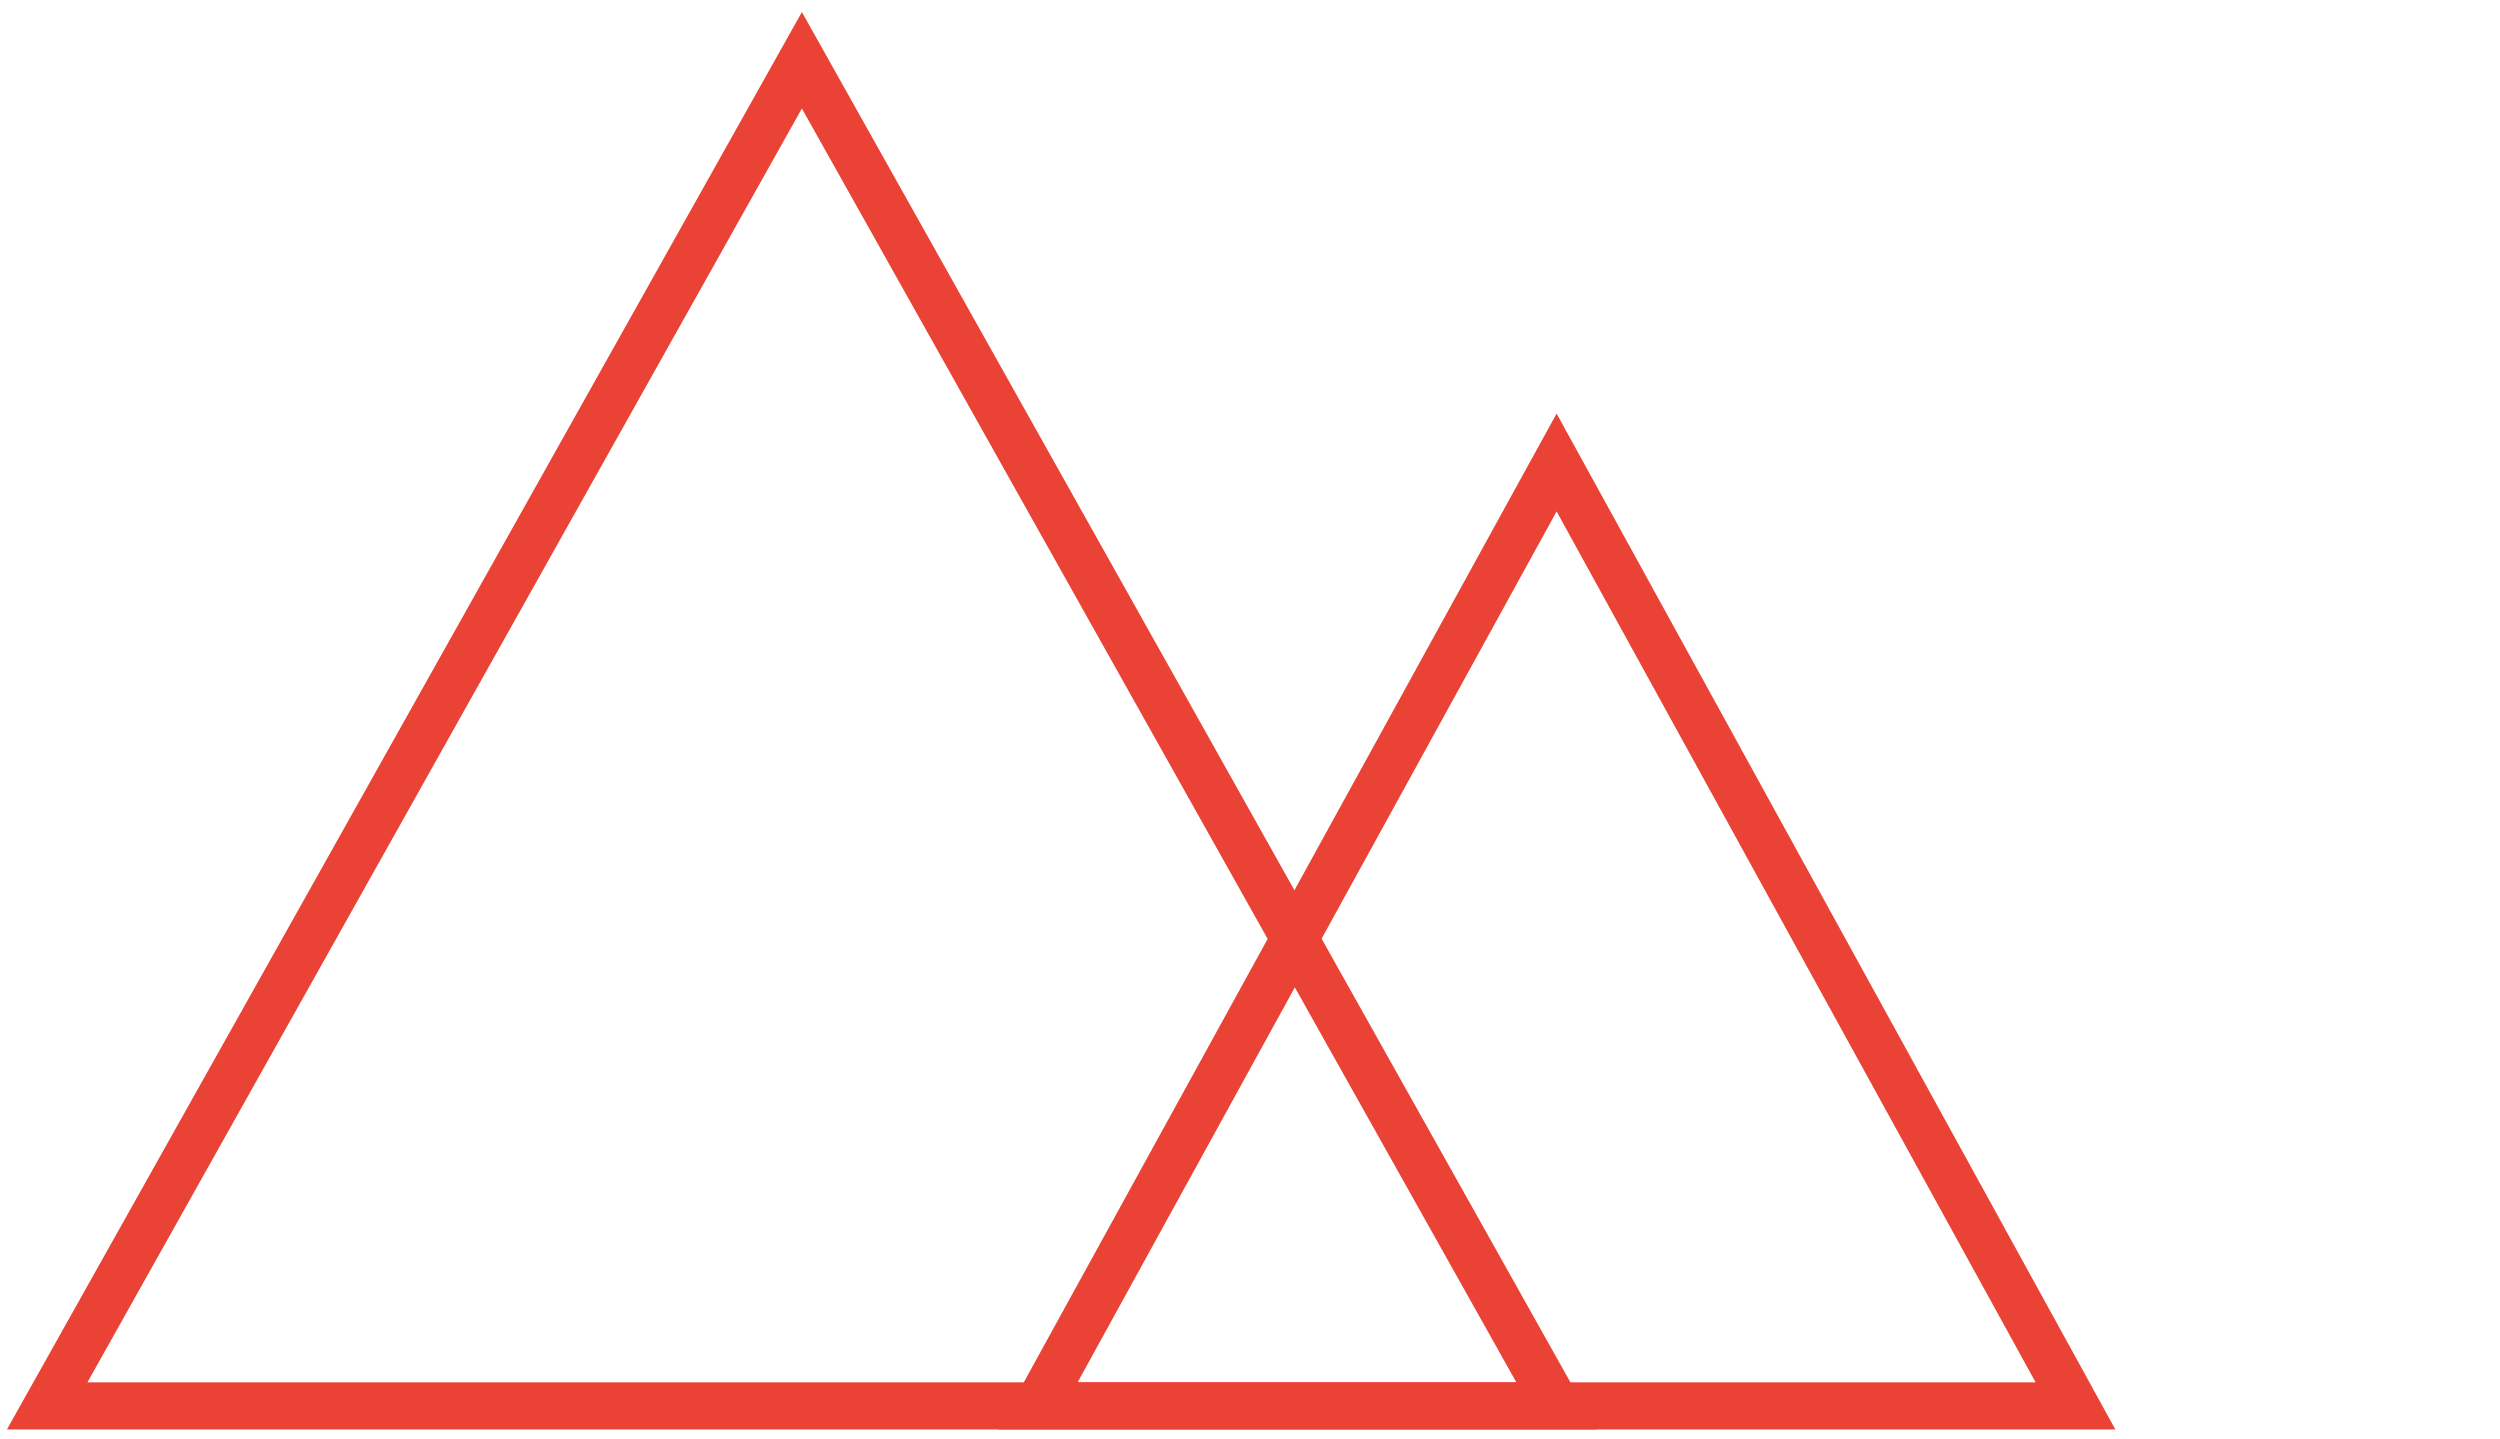
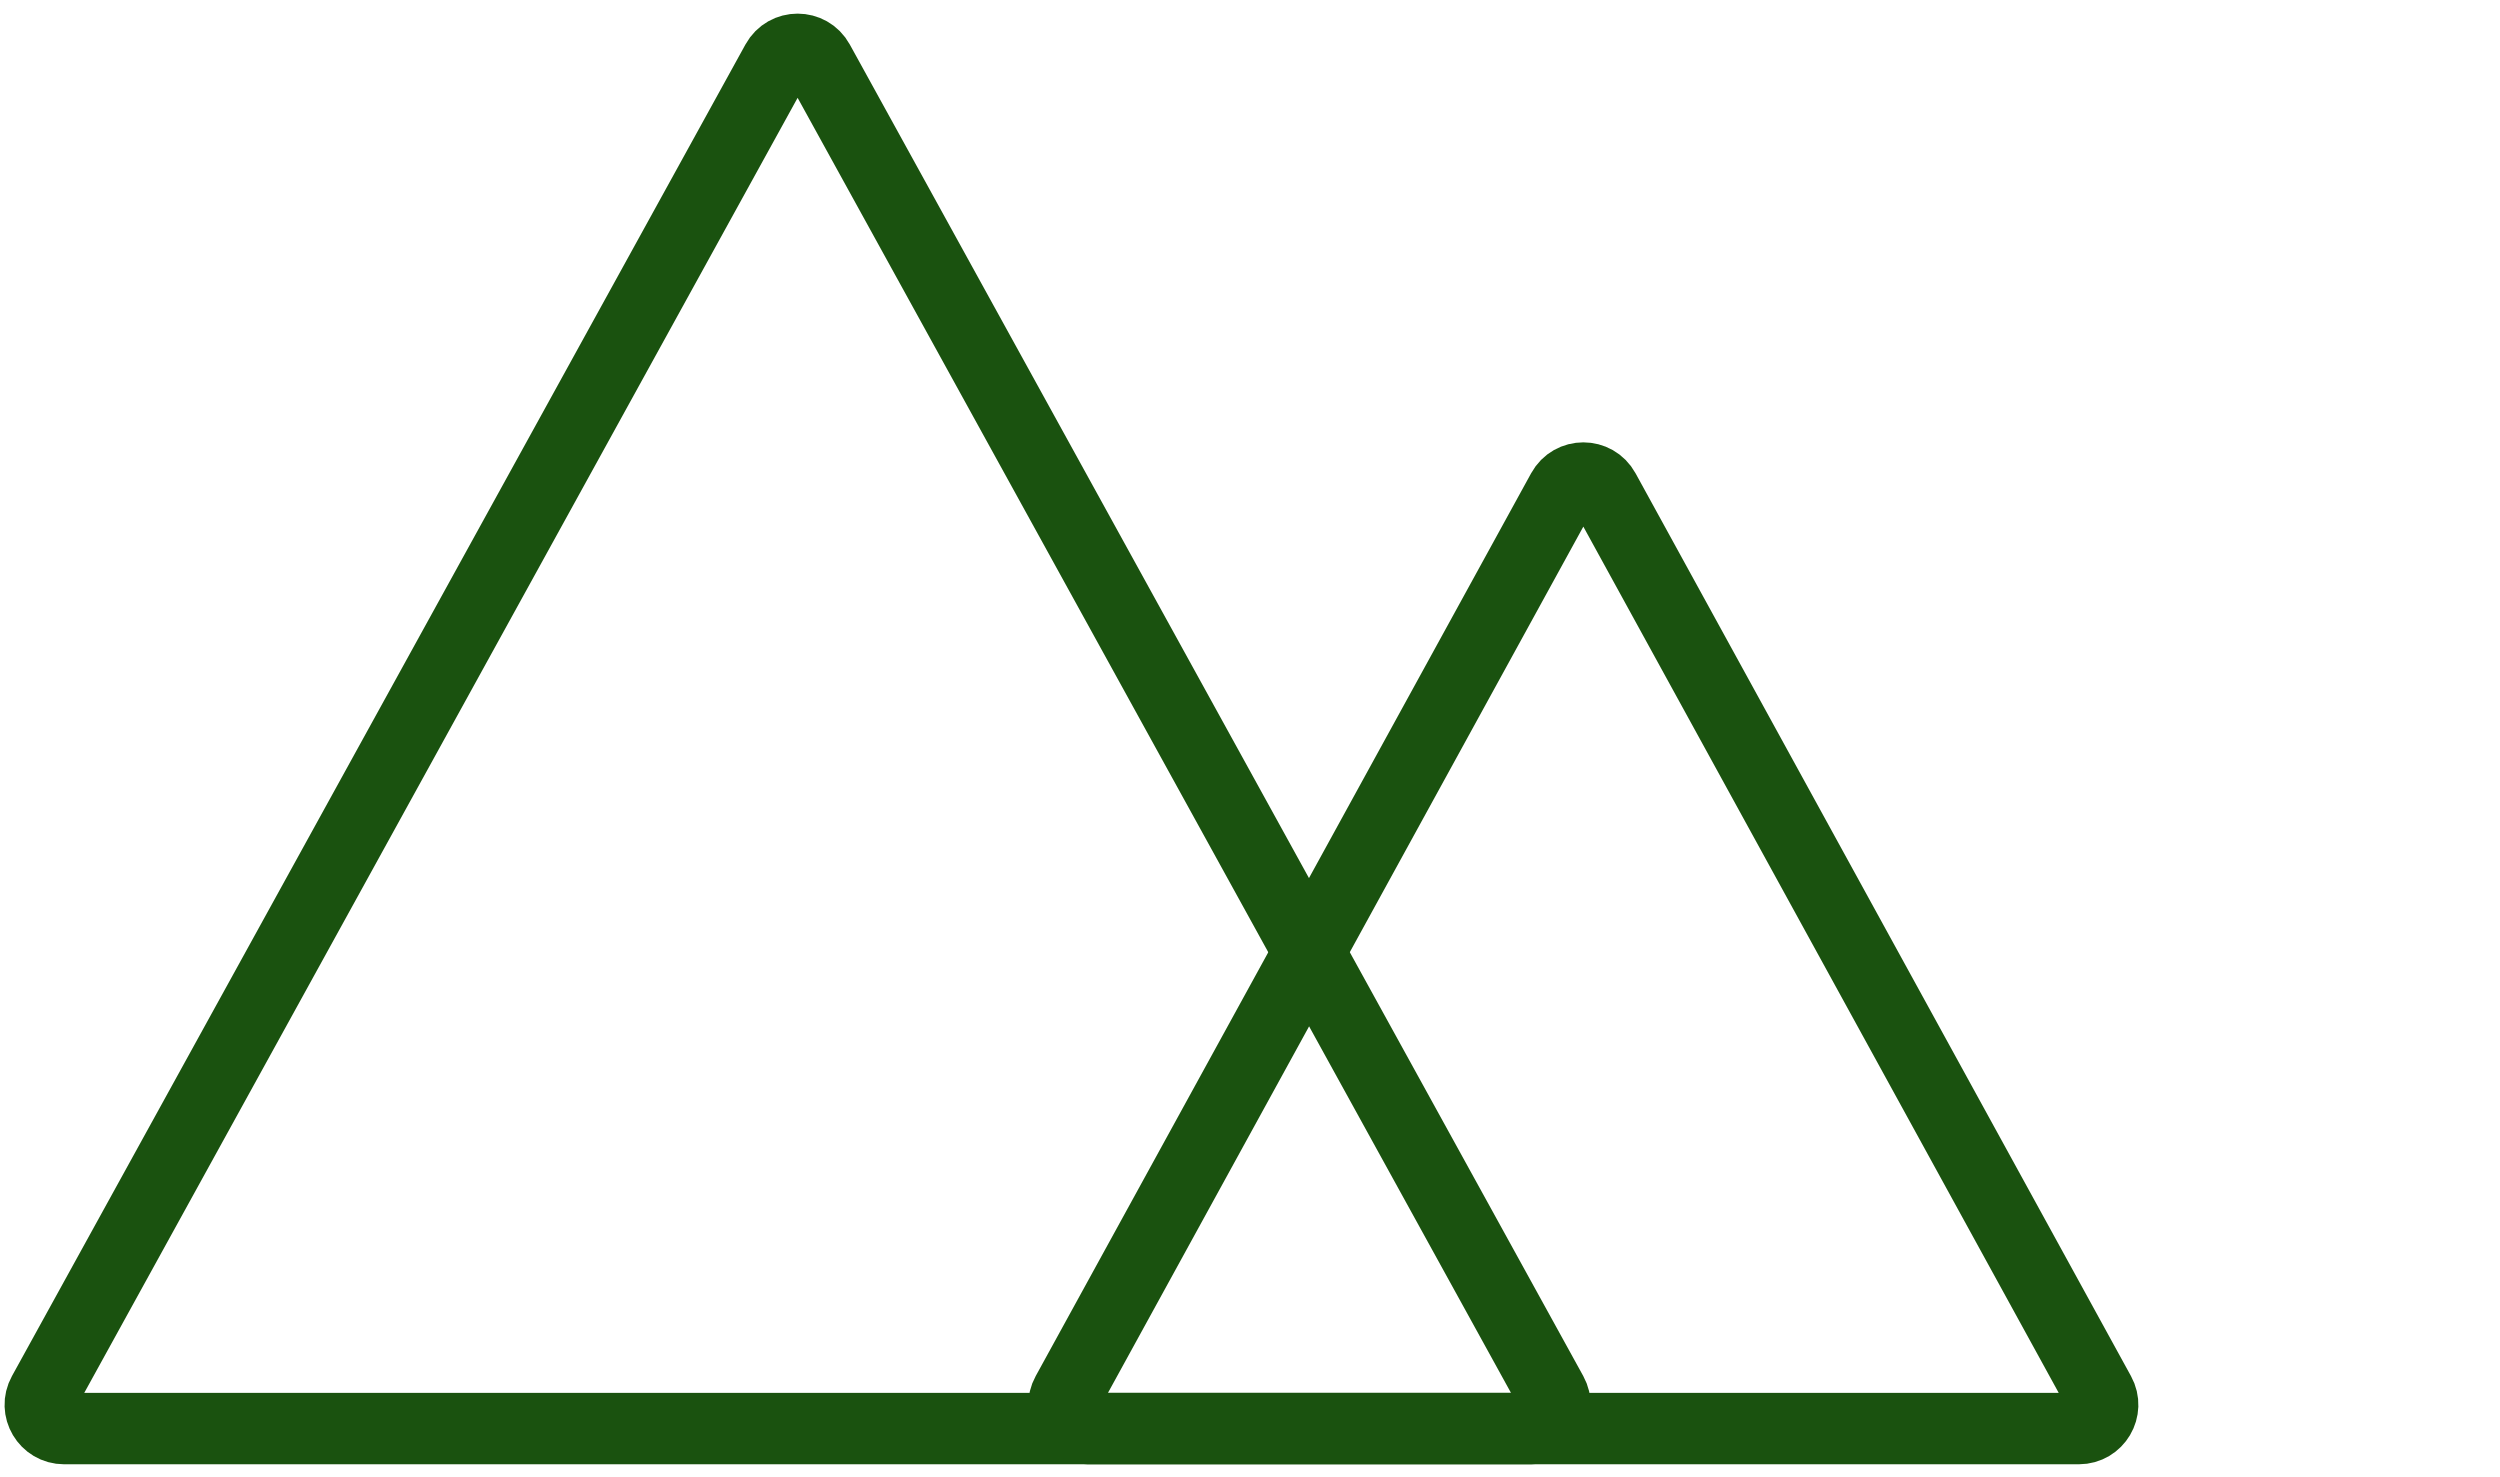
- <svg xmlns="http://www.w3.org/2000/svg" width="106" height="61" viewBox="0 0 106 61" fill="none">
-   <path d="M66 59.61H2L34 2.556L66 59.61Z" stroke="#EA4335" stroke-width="2" />
-   <path d="M88 59.61H44L66 19.61L88 59.61Z" stroke="#EA4335" stroke-width="2" />
+ <svg xmlns="http://www.w3.org/2000/svg" width="105" height="62" viewBox="0 0 105 62" fill="none">
+   <path d="M64.308 60H2.693C1.932 60 1.45 59.184 1.817 58.517L32.624 2.59C33.004 1.9 33.996 1.9 34.376 2.59L65.183 58.517C65.55 59.184 65.068 60 64.308 60Z" stroke="#1A520F" stroke-width="3" />
+   <path d="M87.311 60H45.69C44.929 60 44.447 59.185 44.813 58.519L65.623 20.598C66.003 19.906 66.997 19.906 67.377 20.598L88.187 58.519C88.553 59.185 88.071 60 87.311 60Z" stroke="#1A520F" stroke-width="3" />
</svg>
